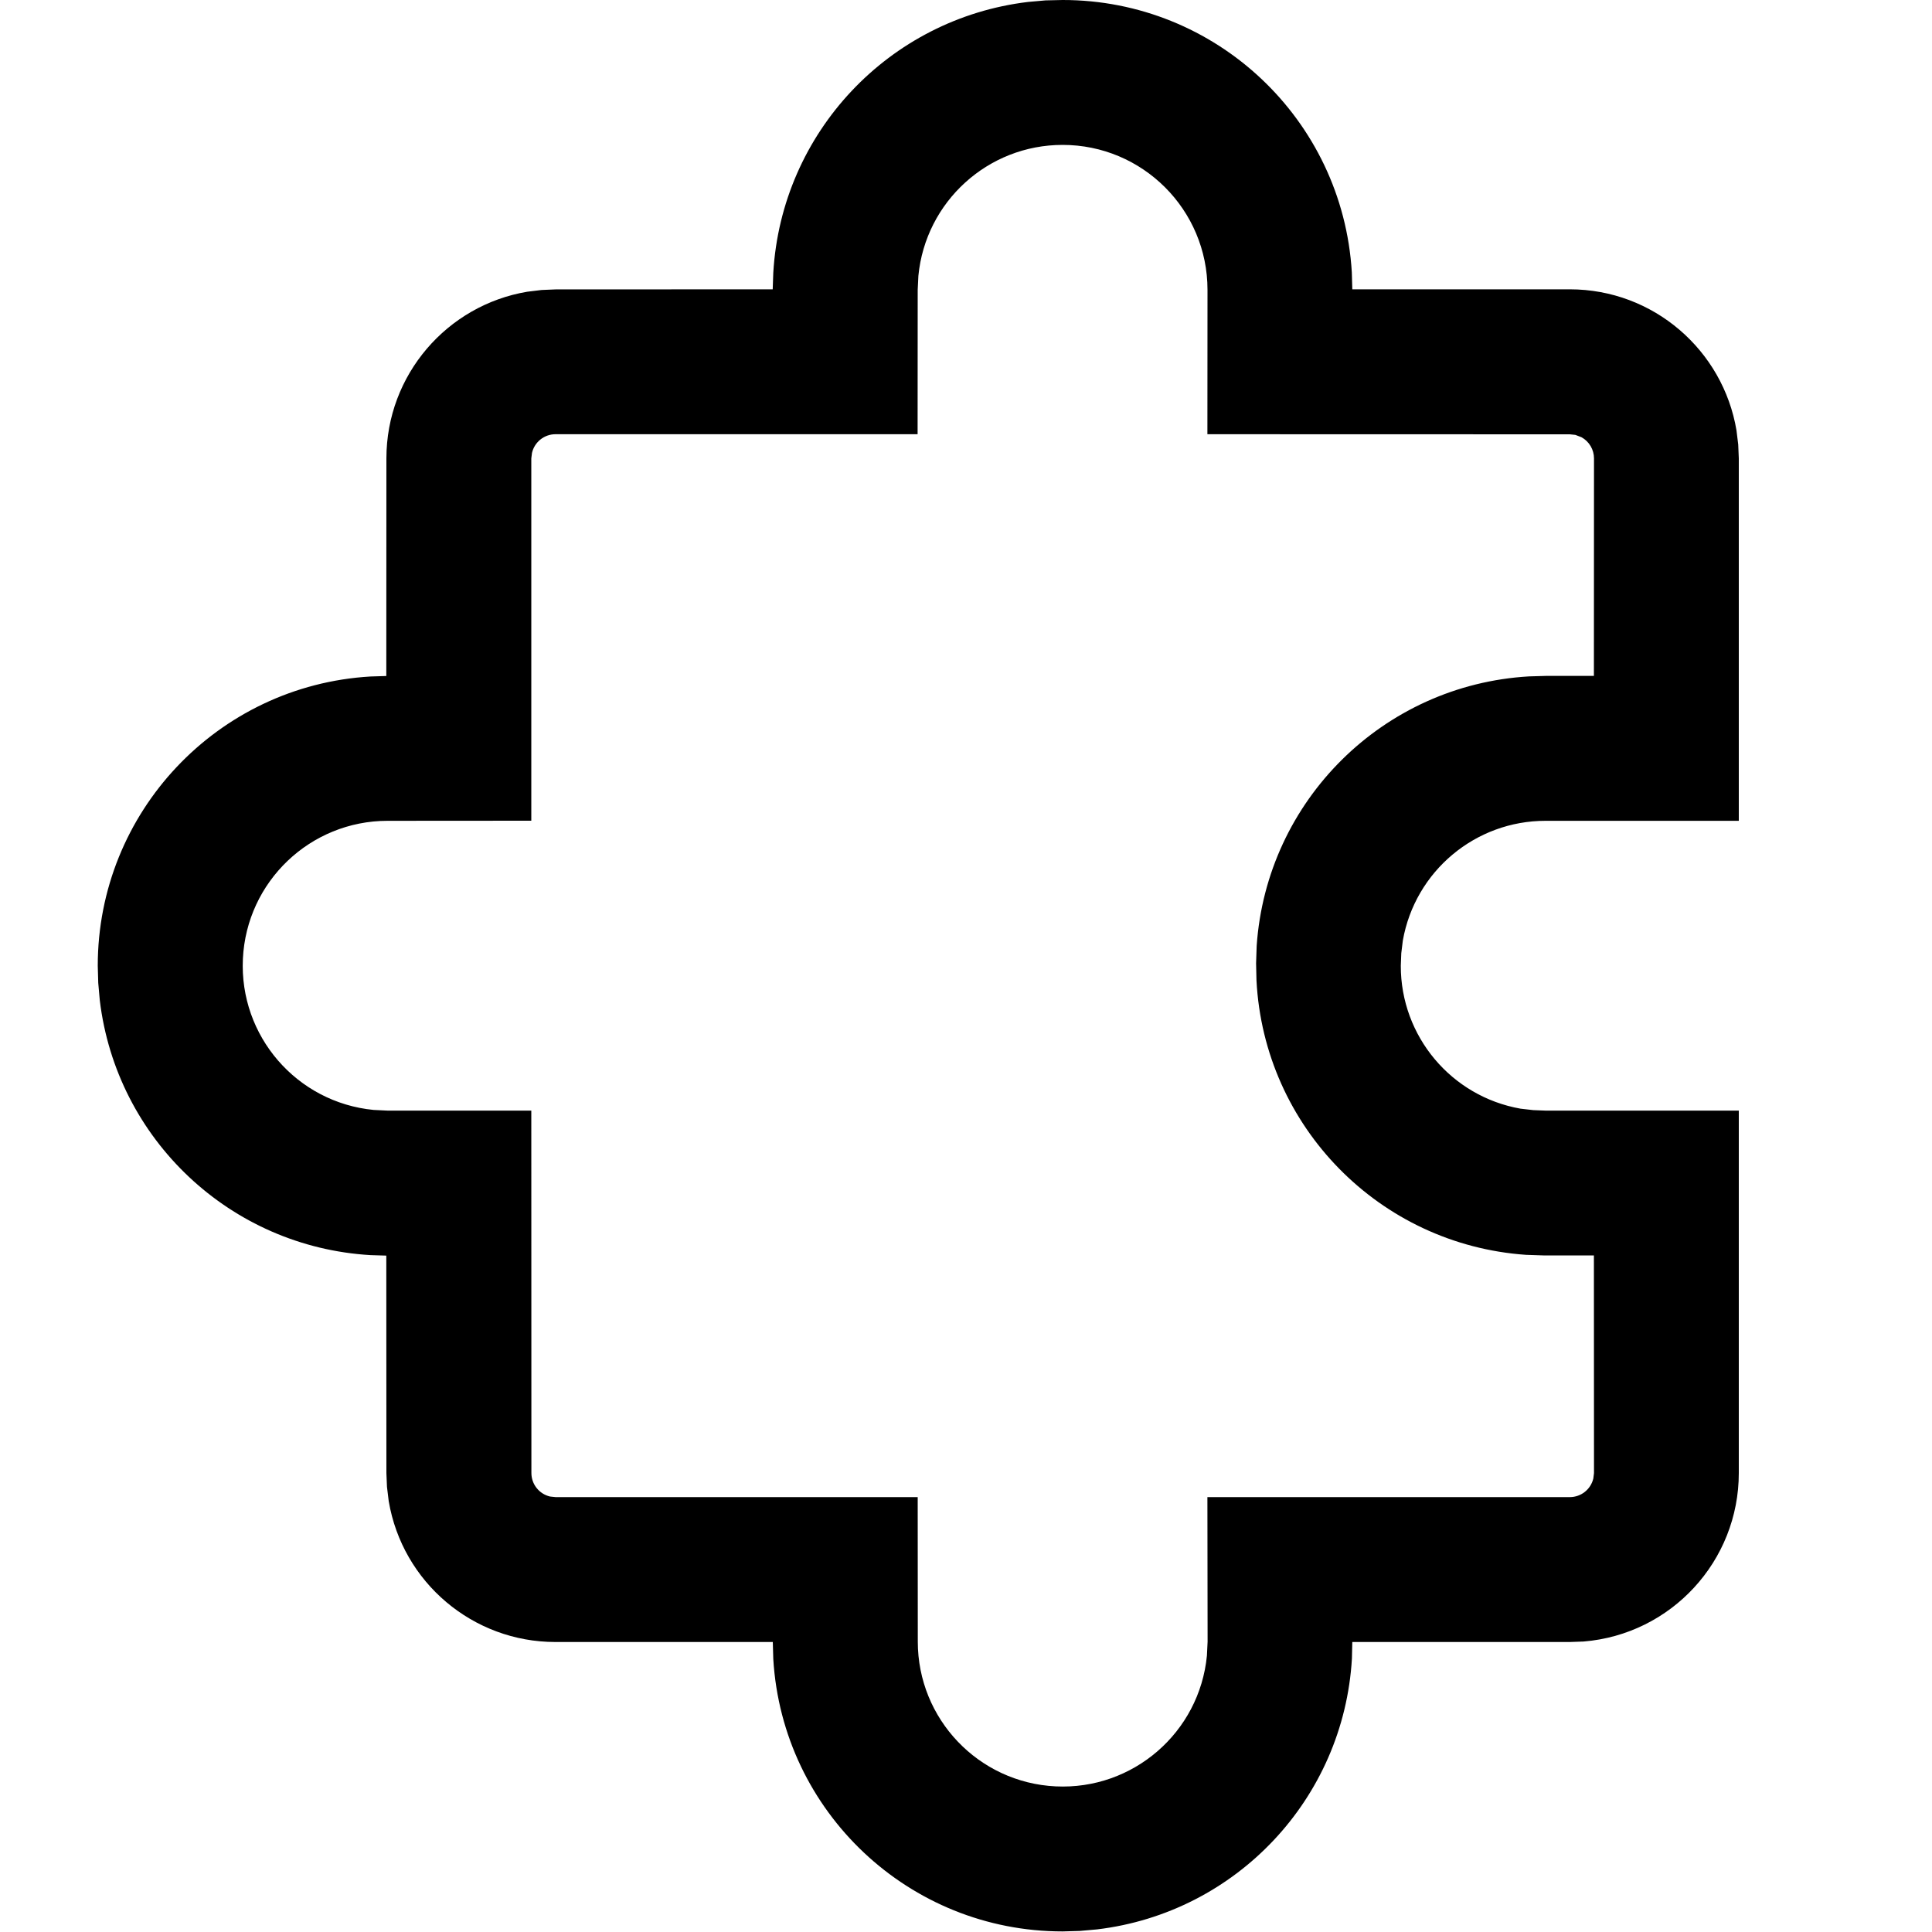
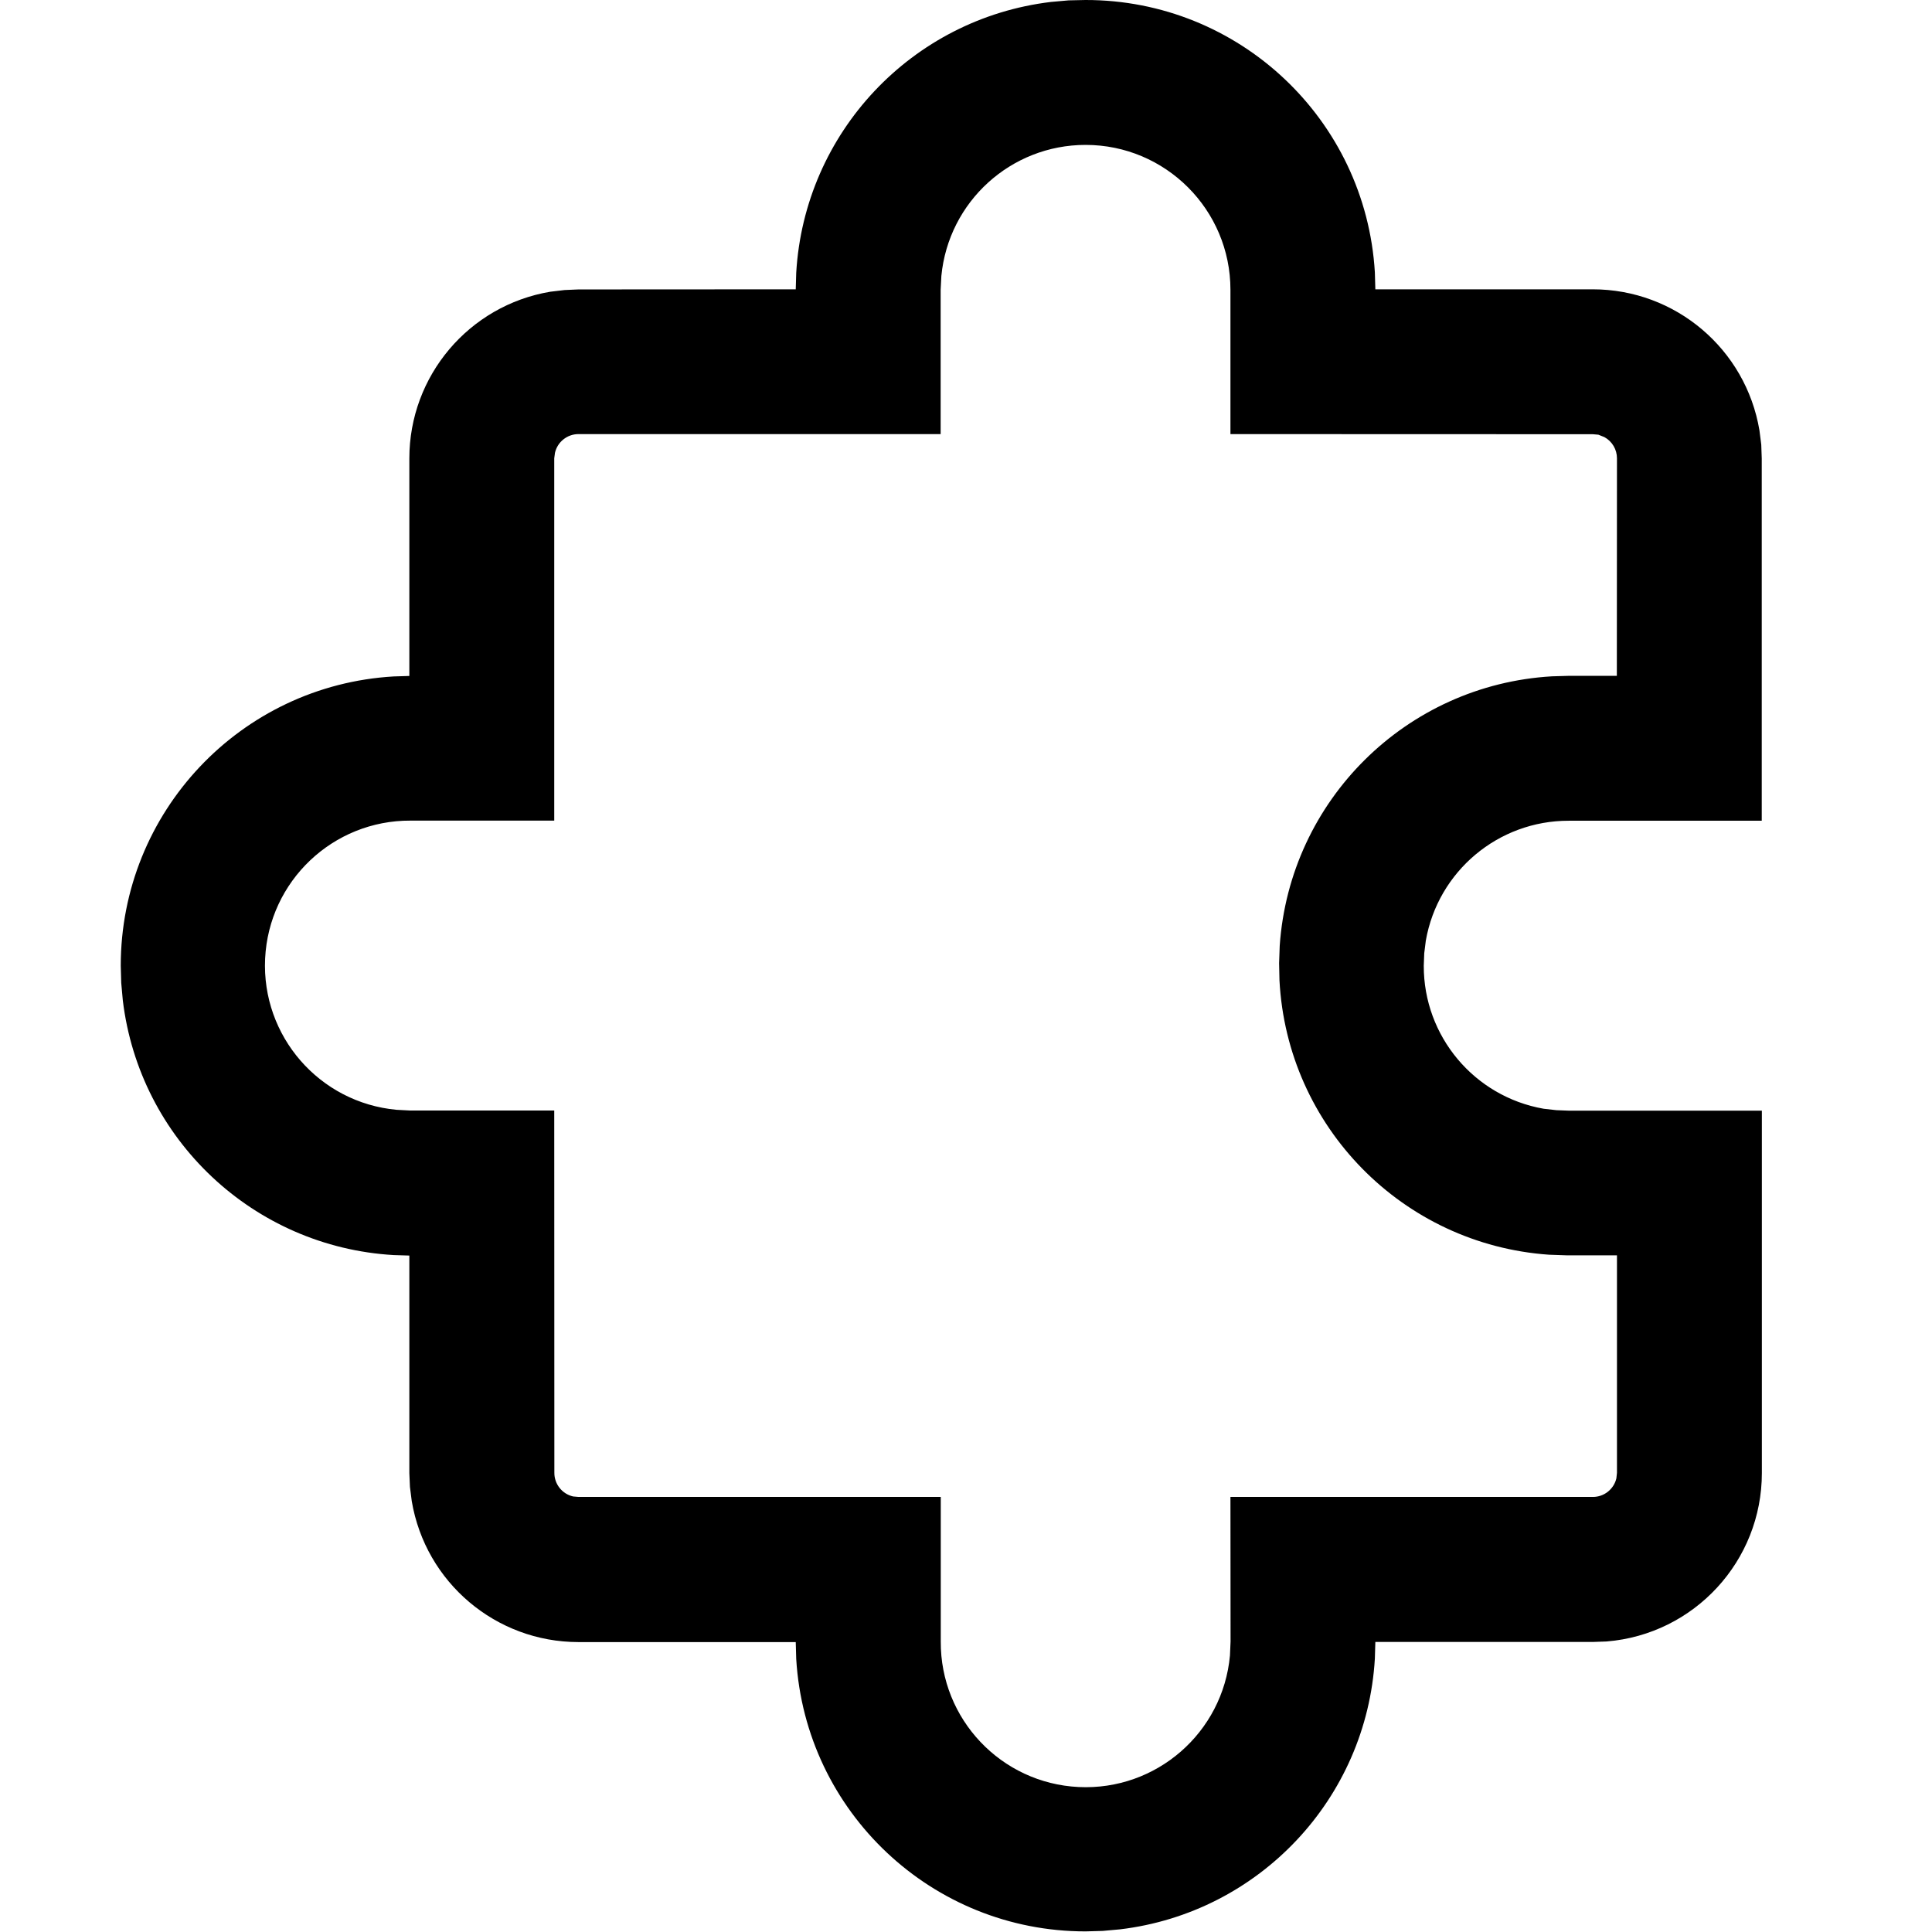
- <svg xmlns="http://www.w3.org/2000/svg" width="20" height="20" viewBox="0 0 20 20" fill="currentColor">
-   <path d="M11 0a2.998 2.998 0 0 1 2.994 2.819l.005.176h2.251c.867 0 1.587.631 1.726 1.46l.018.147.006.144v3.751h-1.998a1.5 1.5 0 0 0-1.48 1.24l-.016.131-.005.13a1.5 1.5 0 0 0 1.24 1.479l.132.015.128.005H18v3.751a1.75 1.75 0 0 1-1.607 1.745l-.143.005h-2.251l-.004.172a3 3 0 0 1-2.638 2.803l-.18.016-.177.005a3 3 0 0 1-2.995-2.82L8 16.998H5.75a1.75 1.75 0 0 1-1.726-1.458l-.018-.148L4 15.25l-.001-2.252-.163-.005a3 3 0 0 1-2.803-2.638l-.016-.18-.005-.177a3 3 0 0 1 2.824-2.995l.163-.005L4 4.746c0-.867.63-1.587 1.458-1.726l.148-.018.144-.006 2.249-.001.006-.171A3 3 0 0 1 10.643.02l.18-.016L11 0zm0 1.5a1.5 1.5 0 0 0-1.493 1.356l-.007.145-.001 1.494H5.75a.25.25 0 0 0-.243.194l-.007.057v3.75l-1.488.001a1.5 1.5 0 0 0-.144 2.993l.144.007H5.5l.001 3.751a.25.25 0 0 0 .193.244l.057.006H9.5l.001 1.496a1.5 1.5 0 0 0 2.993.145l.007-.144-.002-1.497h3.752a.25.25 0 0 0 .243-.192l.007-.057-.001-2.253h-.523l-.18-.006a3.003 3.003 0 0 1-2.79-2.841l-.004-.177.006-.18a3 3 0 0 1 2.819-2.79l.174-.005h.498l.001-2.251a.25.25 0 0 0-.13-.22l-.063-.024-.057-.006-3.752-.001L12.5 3A1.5 1.5 0 0 0 11 1.5z" />
+ <svg xmlns="http://www.w3.org/2000/svg" width="16" height="16" viewBox="0 0 16 16" fill="currentColor">
+   <path d="M8.99 0a2.398 2.398 0 0 1 2.396 2.255l.004.141h1.8a1.4 1.4 0 0 1 1.381 1.168l.015.118.004.115v3h-1.598a1.2 1.2 0 0 0-1.184.993l-.013.104-.004.104a1.2 1.2 0 0 0 .992 1.184l.106.012.102.004h1.6v3a1.4 1.4 0 0 1-1.286 1.396l-.115.004h-1.8l-.004.138a2.4 2.4 0 0 1-2.11 2.242l-.144.013-.142.004a2.4 2.4 0 0 1-2.396-2.256l-.004-.14h-1.8a1.4 1.4 0 0 1-1.38-1.167l-.015-.118-.005-.114v-1.802l-.13-.004a2.4 2.4 0 0 1-2.243-2.11l-.013-.144L1 7.998a2.4 2.4 0 0 1 2.26-2.396l.13-.004V3.797a1.4 1.4 0 0 1 1.167-1.381l.118-.014.115-.005 1.8-.001.004-.137A2.4 2.4 0 0 1 8.704.016L8.85.003 8.99 0zm0 1.2a1.2 1.2 0 0 0-1.194 1.085L7.79 2.4v1.195h-3a.2.2 0 0 0-.194.155l-.006.046v3H3.4a1.2 1.2 0 0 0-.115 2.395l.115.006h1.19l.001 3a.2.2 0 0 0 .155.196l.045.004h3v1.197a1.2 1.2 0 0 0 2.395.116l.005-.115-.001-1.198h3.001a.2.2 0 0 0 .195-.153l.005-.046v-1.802h-.419l-.144-.005a2.403 2.403 0 0 1-2.232-2.273l-.003-.141.005-.144a2.4 2.4 0 0 1 2.255-2.232l.139-.004h.398l.001-1.801a.2.2 0 0 0-.104-.176l-.05-.02-.046-.004-3.001-.001V2.4a1.2 1.2 0 0 0-1.2-1.2z" />
</svg>
